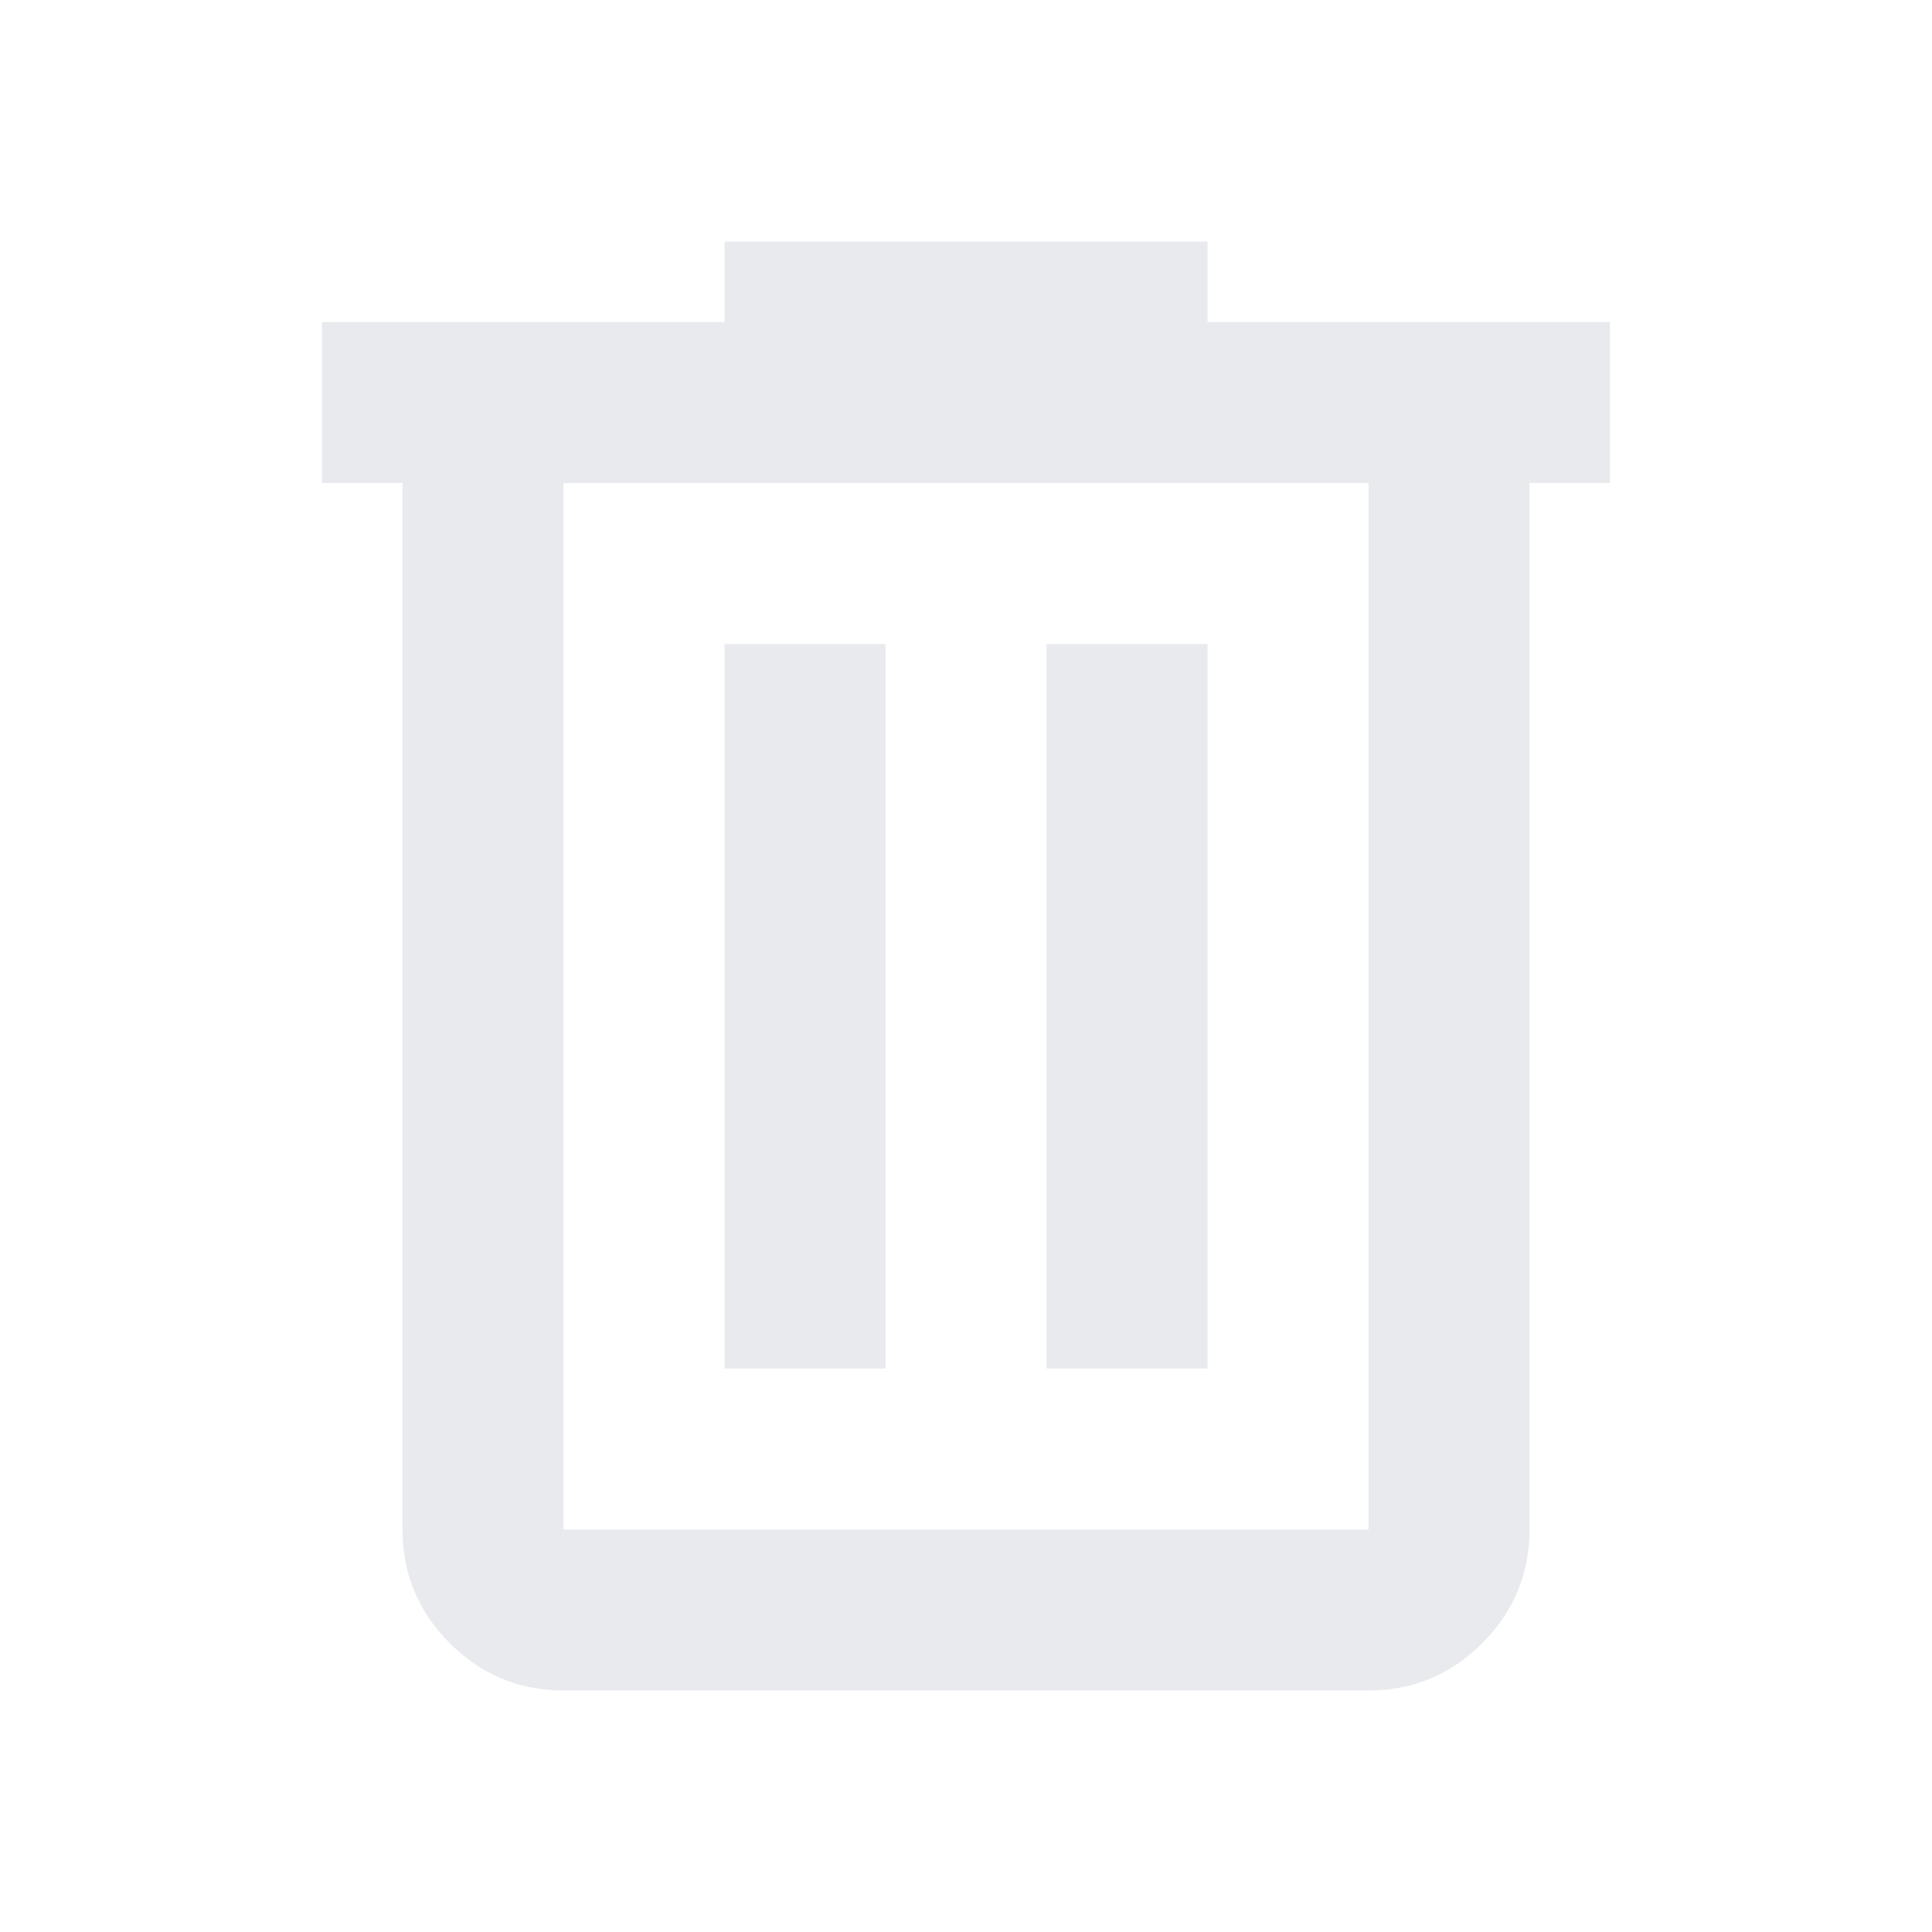
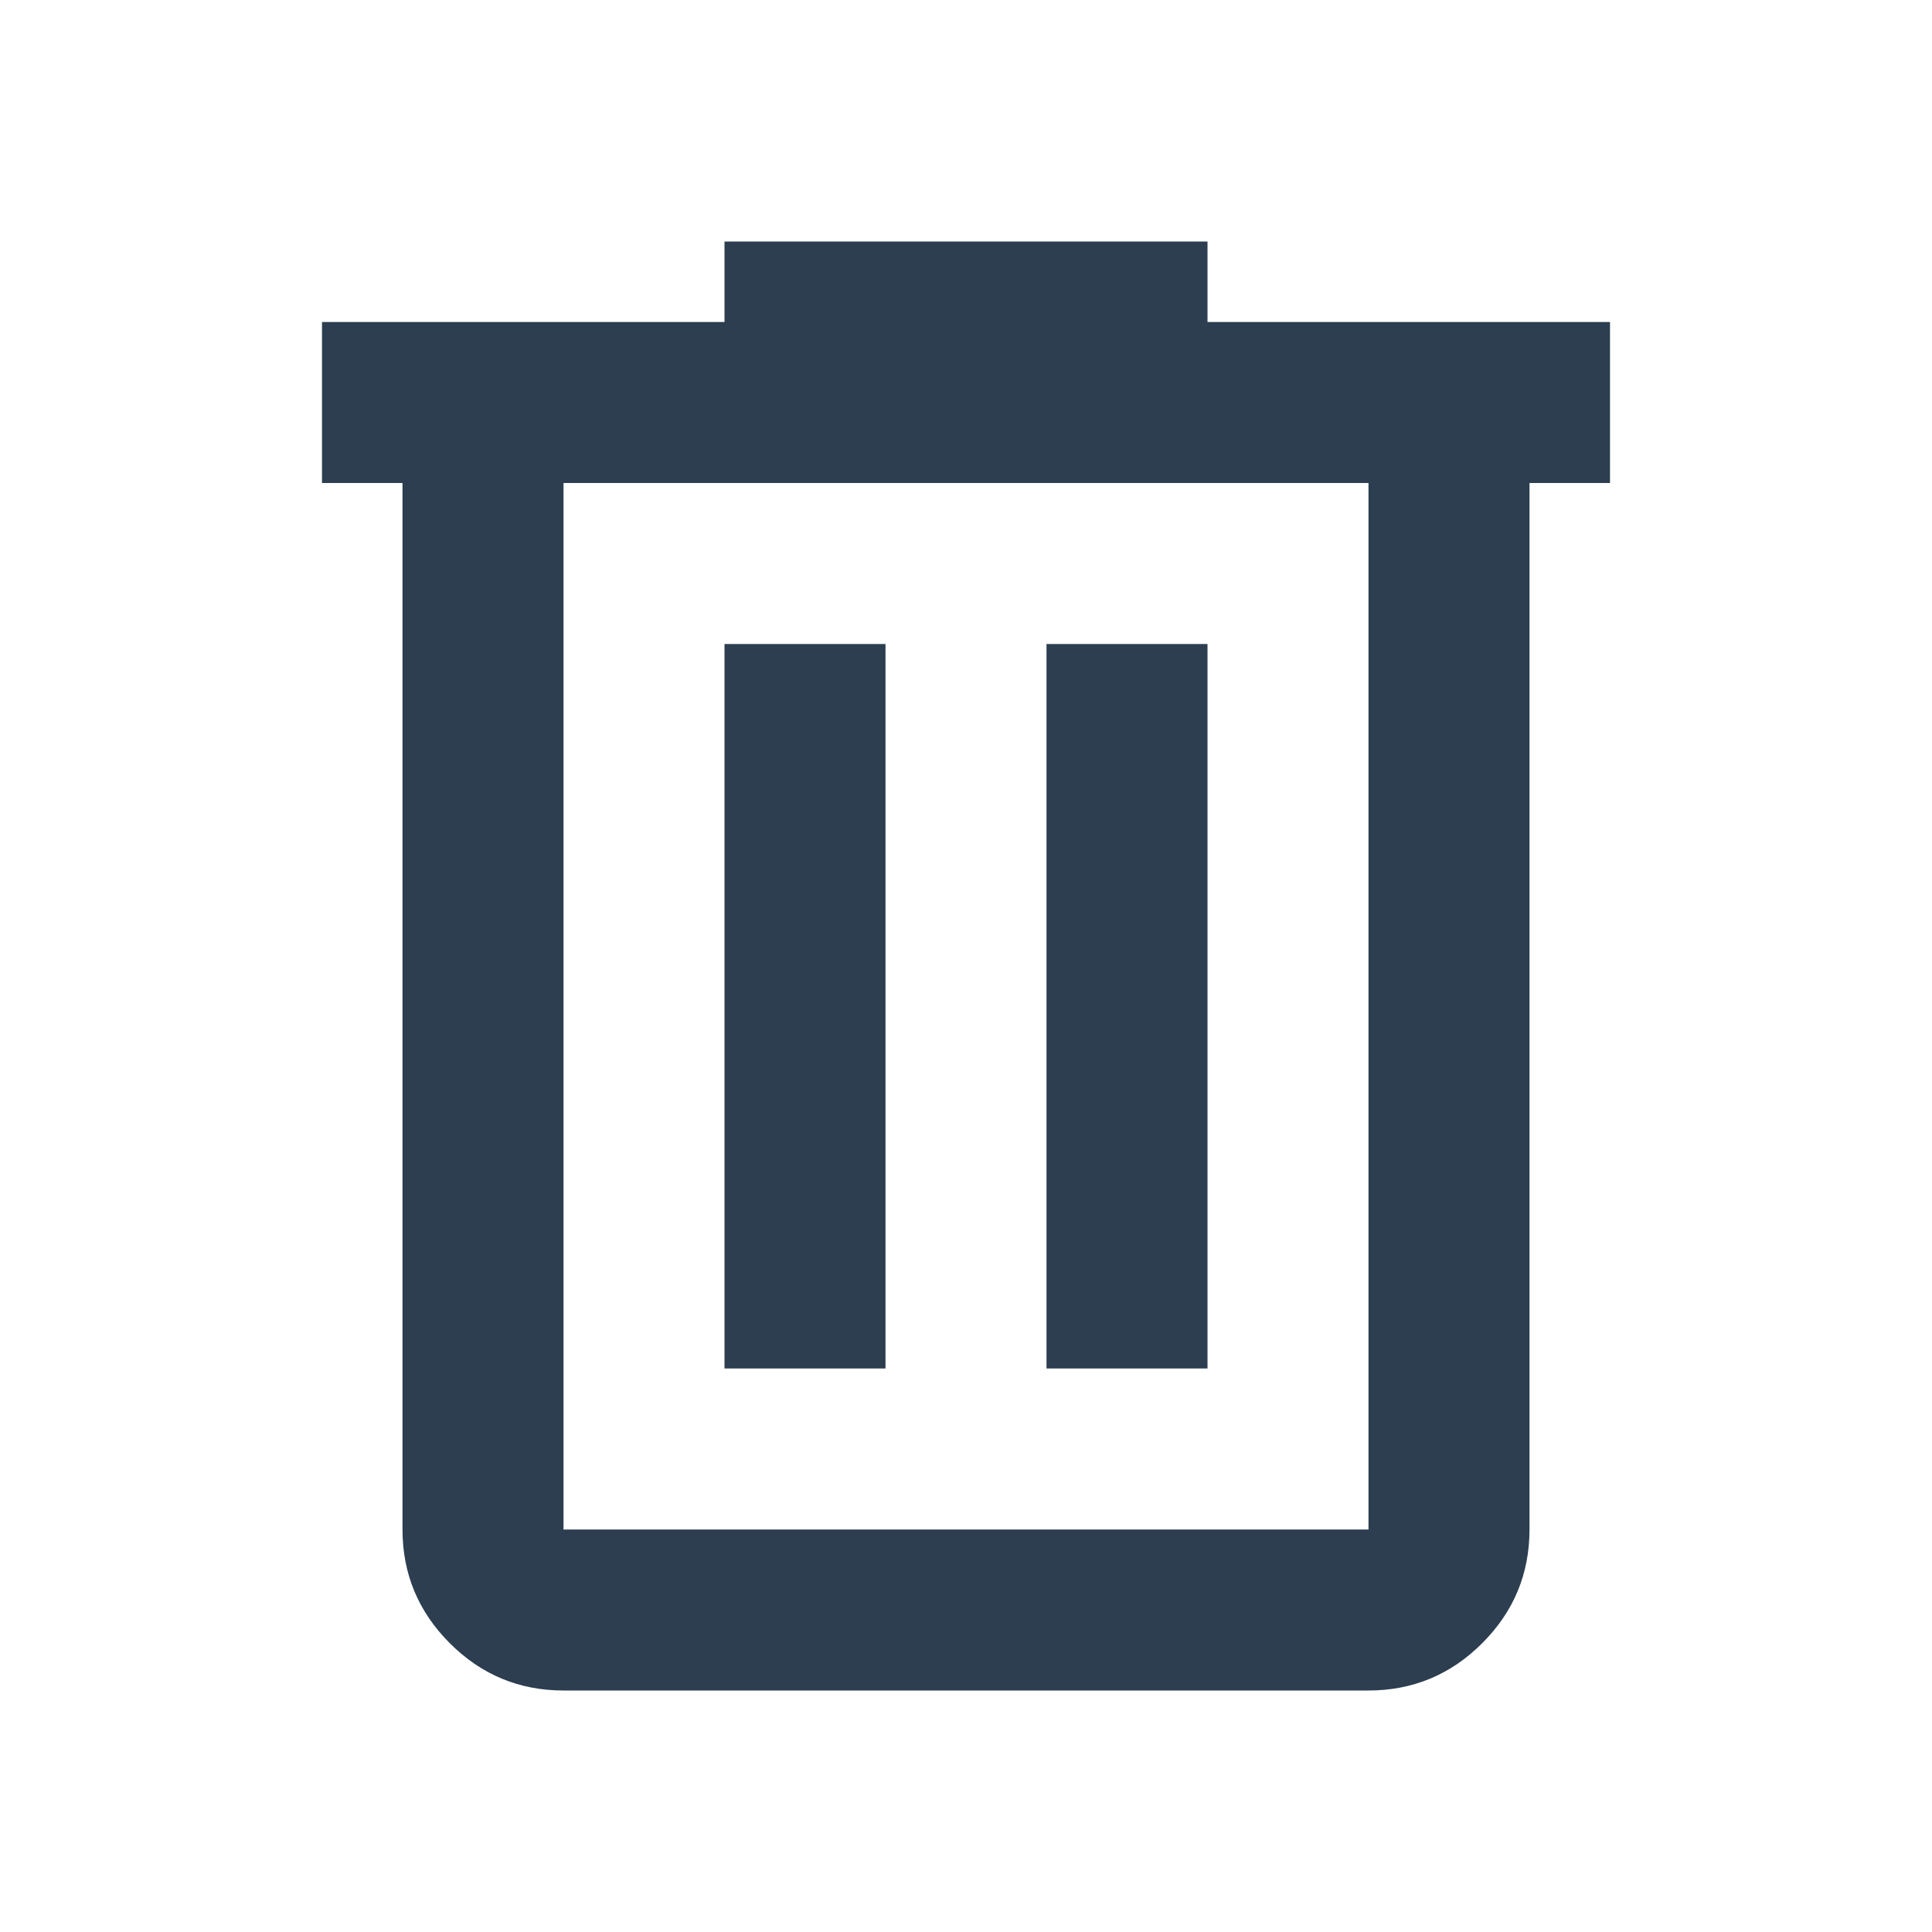
- <svg xmlns="http://www.w3.org/2000/svg" height="24px" viewBox="0 -960 960 960" width="24px" fill="#e8eaed">
+ <svg xmlns="http://www.w3.org/2000/svg" height="24px" viewBox="0 -960 960 960" width="24px" fill="#2C3E50">
  <path d="M280-120q-33 0-56.5-23.5T200-200v-520h-40v-80h200v-40h240v40h200v80h-40v520q0 33-23.5 56.5T680-120H280Zm400-600H280v520h400v-520ZM360-280h80v-360h-80v360Zm160 0h80v-360h-80v360ZM280-720v520-520Z" />
</svg>
